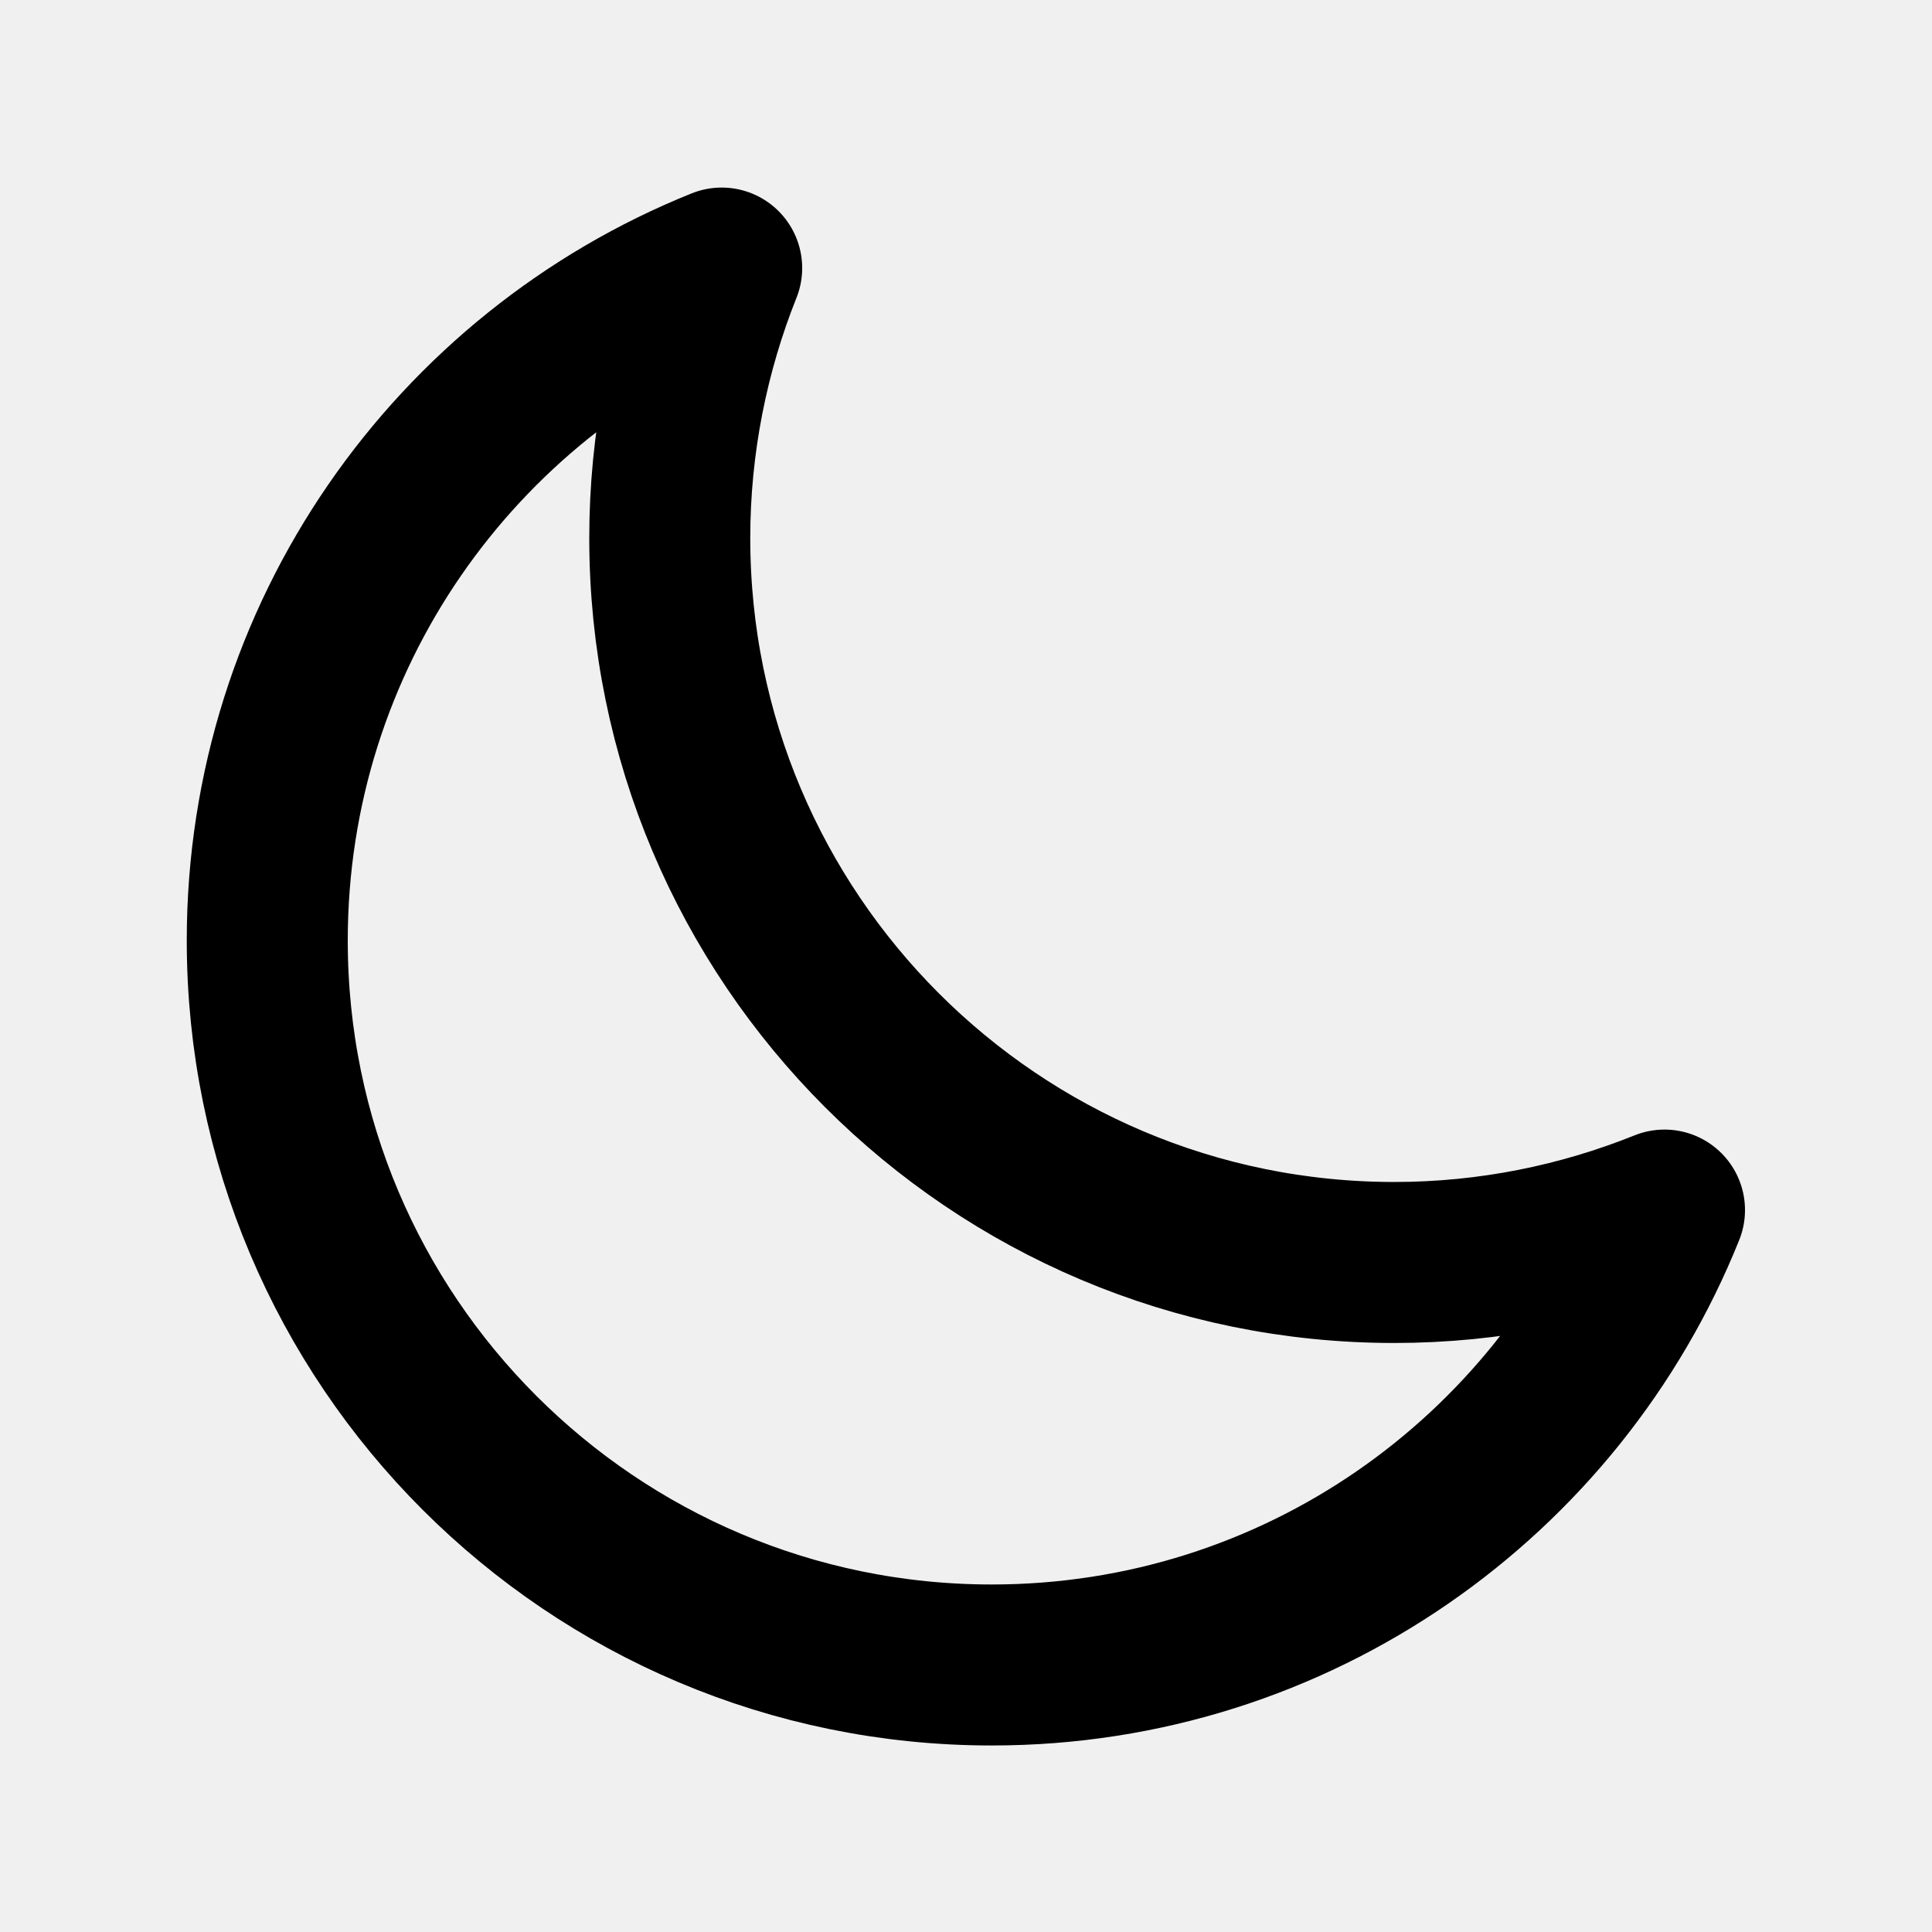
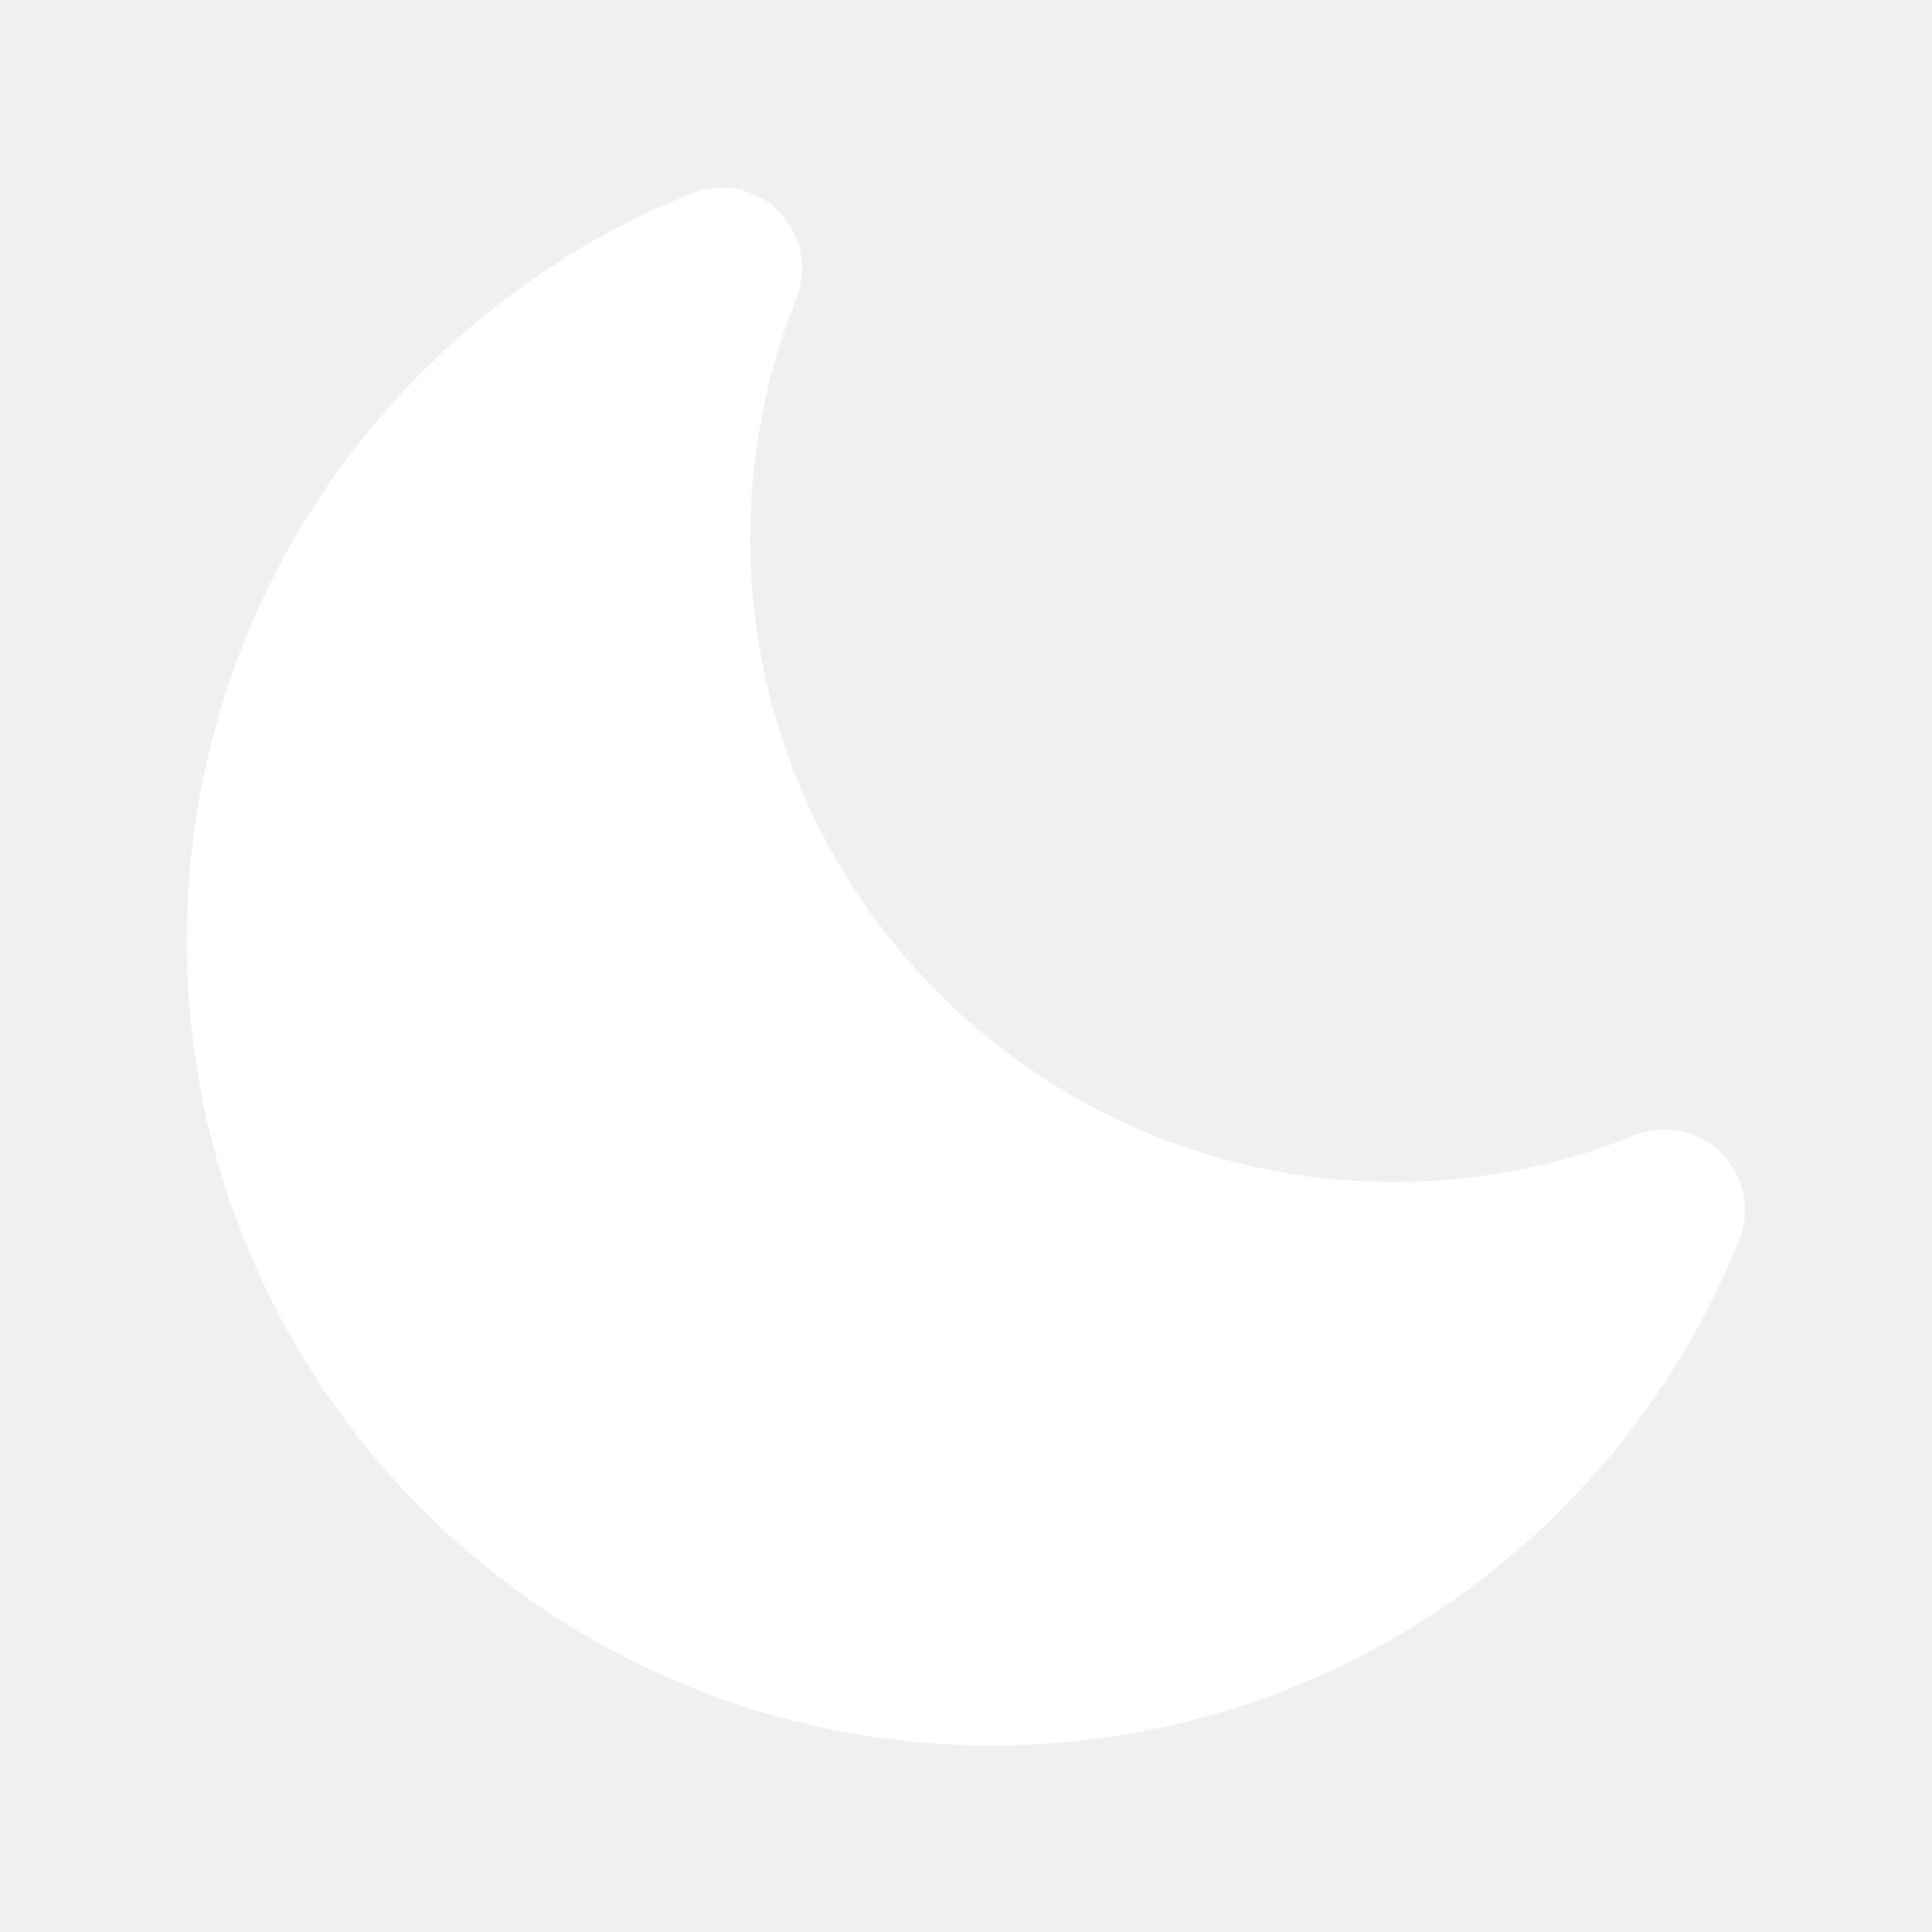
- <svg xmlns="http://www.w3.org/2000/svg" width="18px" height="18px" viewBox="0 0 24 24" fill="none">
-   <path d="M3.32 11.684C3.32 16.654 7.35 20.683 12.32 20.683C16.108 20.683 19.348 18.344 20.677 15.032C19.64 15.449 18.506 15.683 17.32 15.683C12.35 15.683 8.32 11.654 8.32 6.683C8.32 5.503 8.552 4.363 8.965 3.33C5.656 4.66 3.32 7.899 3.32 11.684Z" stroke="#000000" stroke-width="2" stroke-linecap="round" stroke-linejoin="round" />
+ <svg xmlns="http://www.w3.org/2000/svg" width="18px" height="18px" viewBox="0 0 24 24" fill="white">
+   <path d="M3.32 11.684C3.32 16.654 7.35 20.683 12.32 20.683C16.108 20.683 19.348 18.344 20.677 15.032C19.64 15.449 18.506 15.683 17.32 15.683C12.35 15.683 8.32 11.654 8.32 6.683C8.32 5.503 8.552 4.363 8.965 3.33C5.656 4.66 3.32 7.899 3.32 11.684Z" stroke="#fff" stroke-width="2" stroke-linecap="round" stroke-linejoin="round" />
</svg>
